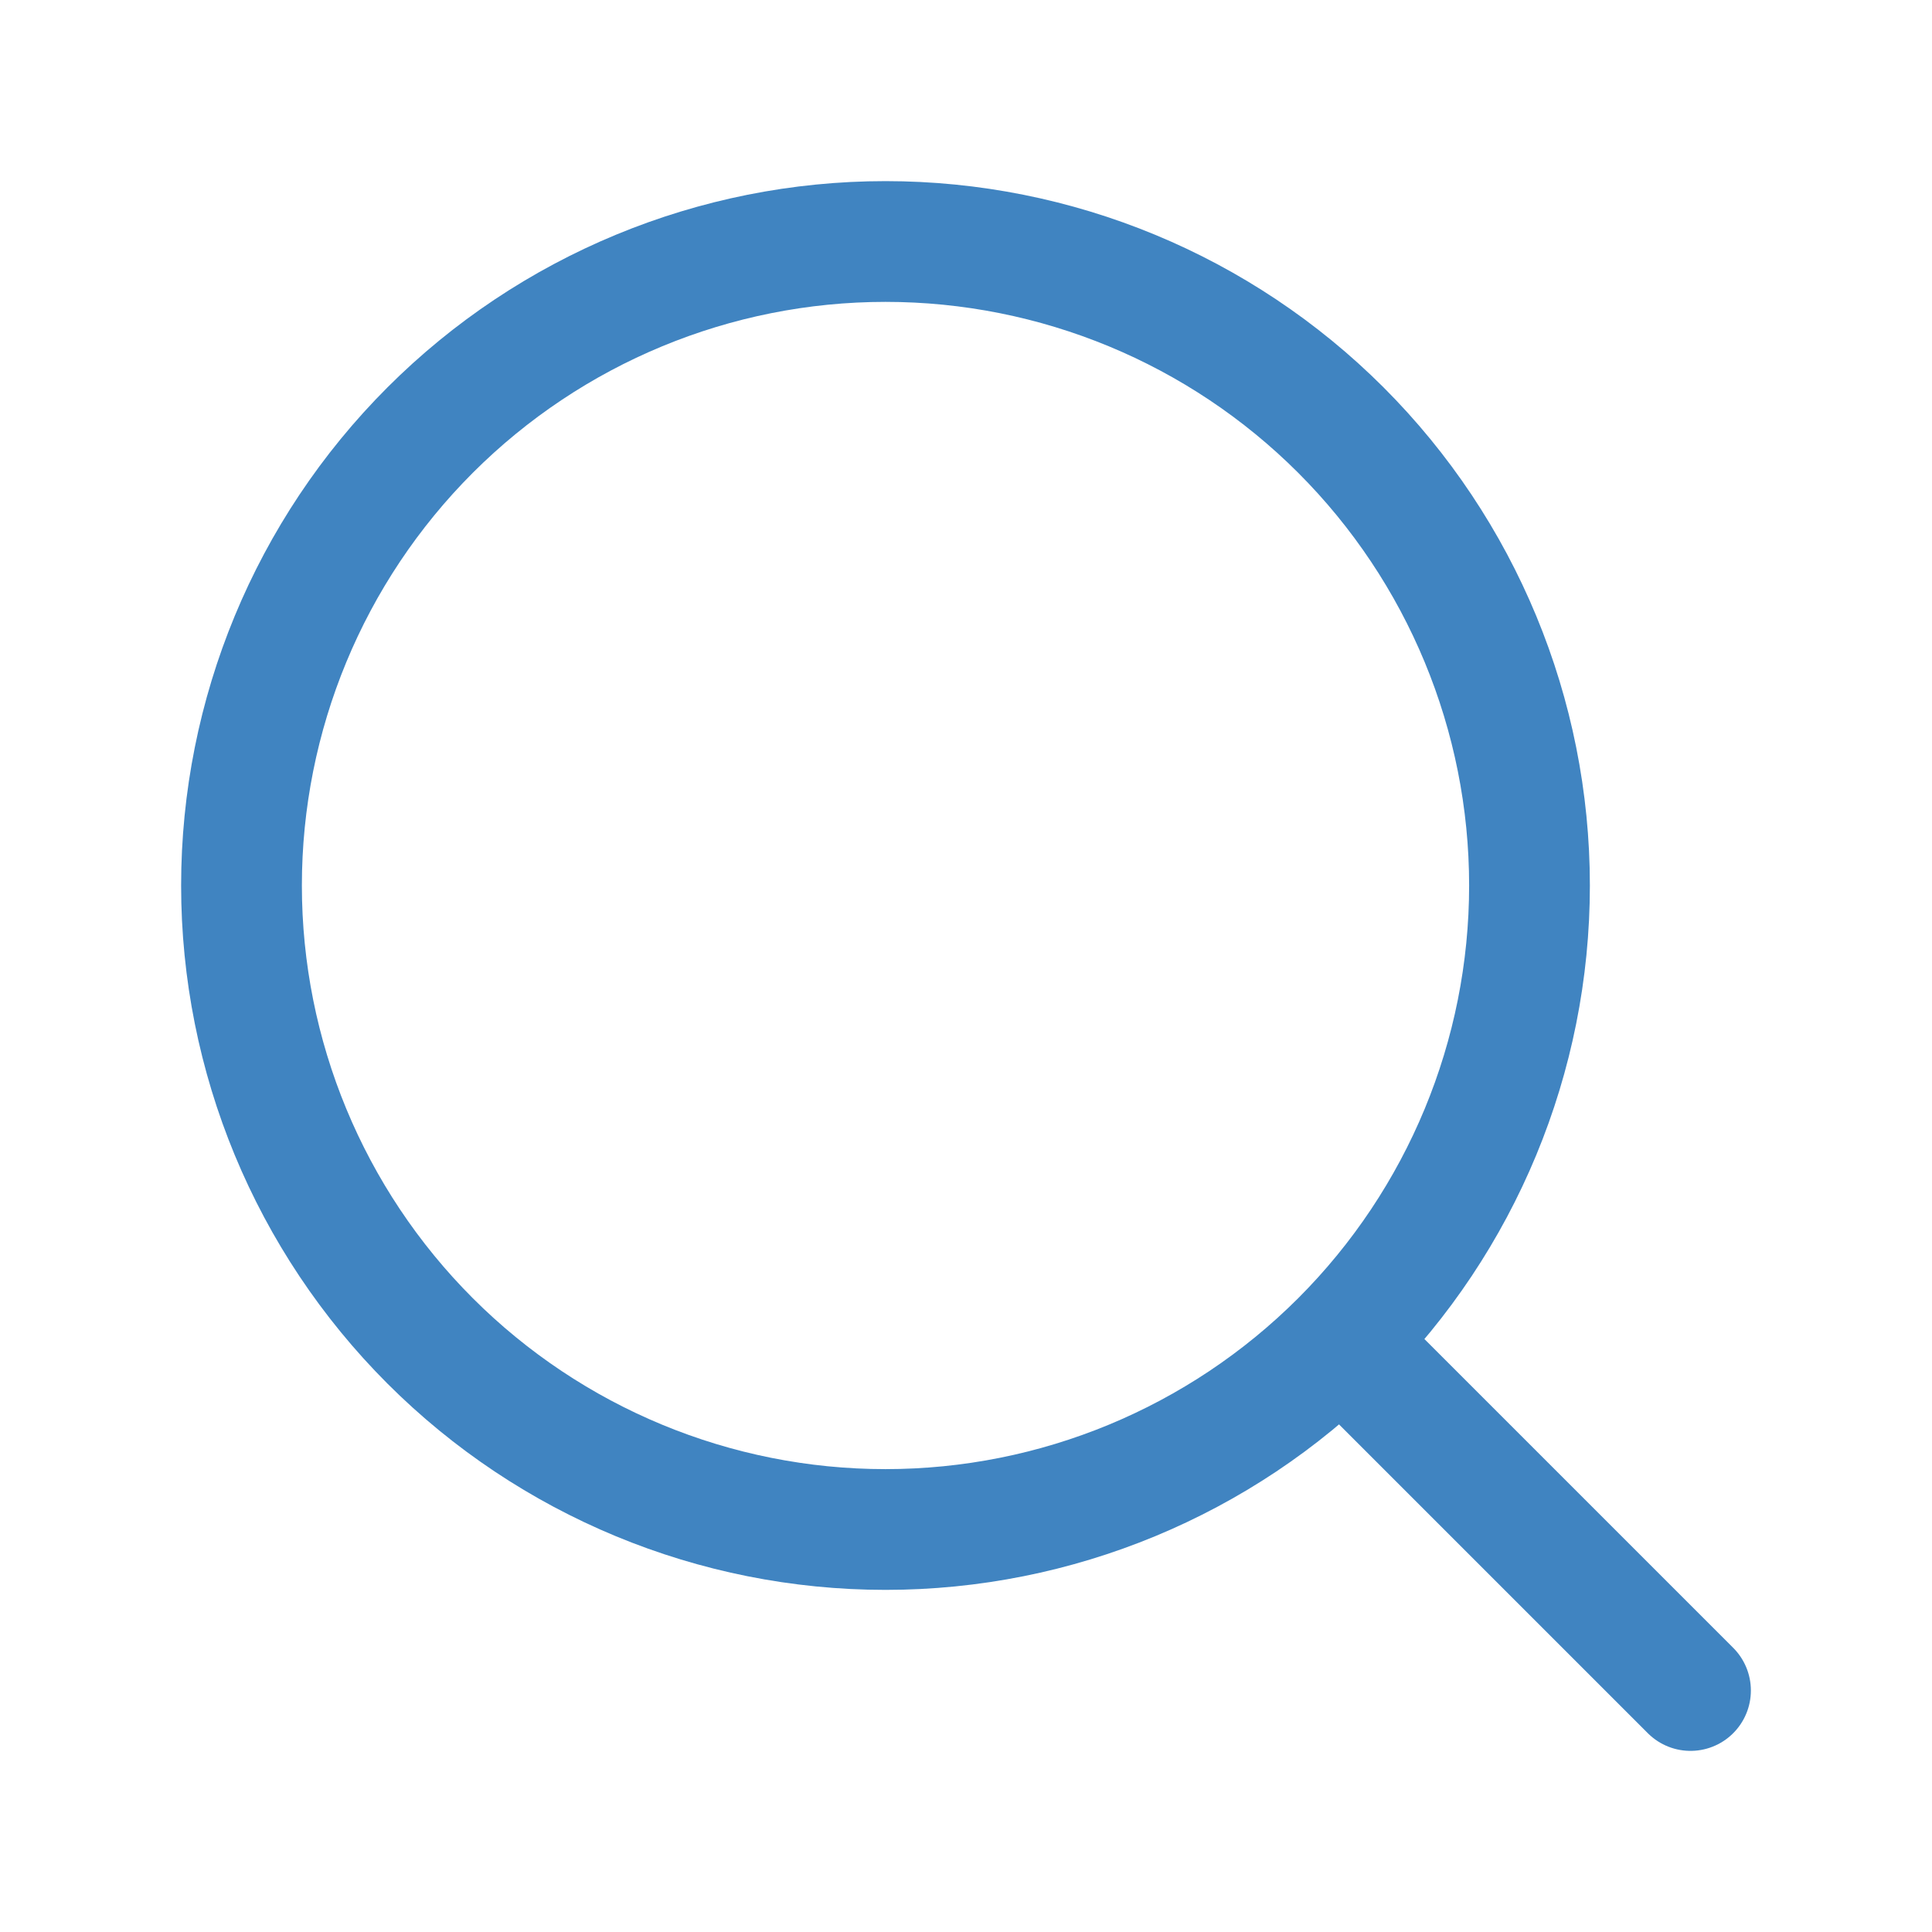
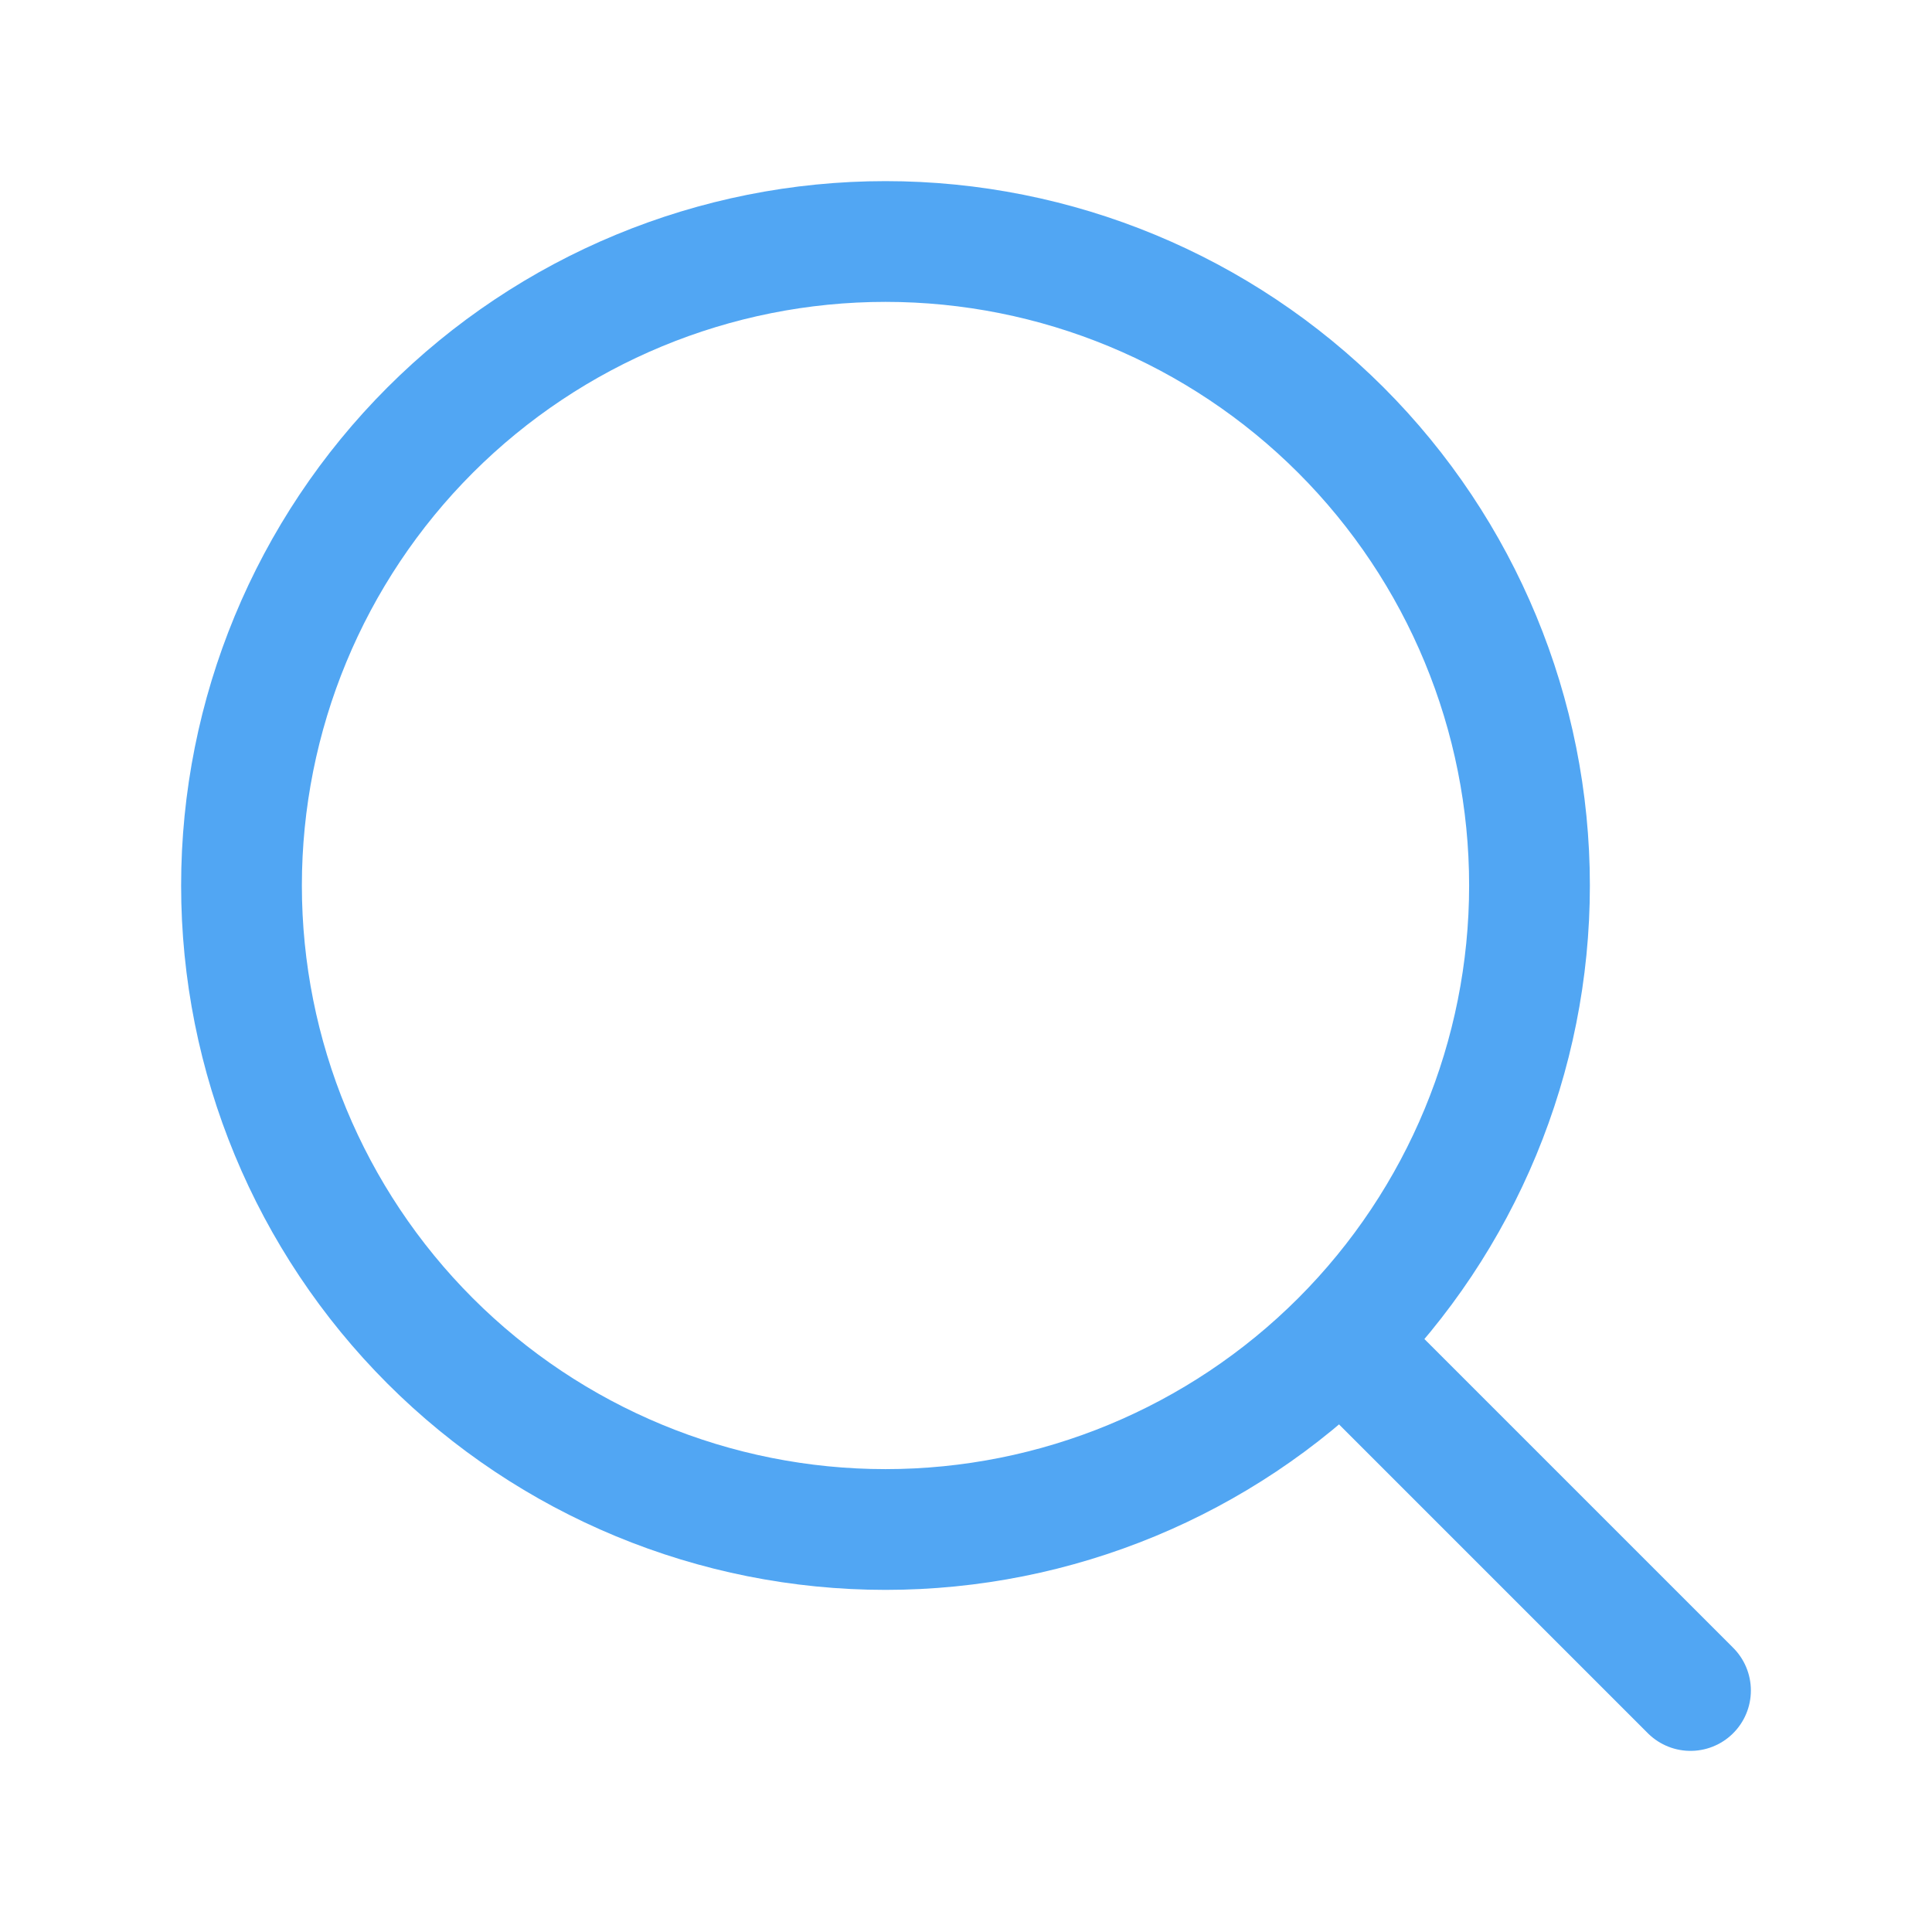
<svg xmlns="http://www.w3.org/2000/svg" preserveAspectRatio="none" overflow="visible" style="display: block;" width="48" height="48" viewBox="0 0 48 48" fill="none">
  <g id="si:search-line">
-     <path id="Vector" d="M42 42L34 34M38 22C38 26.244 36.314 30.313 33.314 33.314C30.313 36.314 26.244 38 22 38C17.756 38 13.687 36.314 10.686 33.314C7.686 30.313 6 26.244 6 22C6 17.756 7.686 13.687 10.686 10.686C13.687 7.686 17.756 6 22 6C26.244 6 30.313 7.686 33.314 10.686C36.314 13.687 38 17.756 38 22Z" stroke="#4084C1" stroke-width="3" stroke-miterlimit="10" stroke-linecap="round" stroke-linejoin="round" />
+     <path id="Vector" d="M42 42L34 34M38 22C38 26.244 36.314 30.313 33.314 33.314C30.313 36.314 26.244 38 22 38C17.756 38 13.687 36.314 10.686 33.314C7.686 30.313 6 26.244 6 22C6 17.756 7.686 13.687 10.686 10.686C13.687 7.686 17.756 6 22 6C26.244 6 30.313 7.686 33.314 10.686C36.314 13.687 38 17.756 38 22Z" stroke="#51A6F3" stroke-width="3" stroke-miterlimit="10" stroke-linecap="round" stroke-linejoin="round" />
  </g>
</svg>
